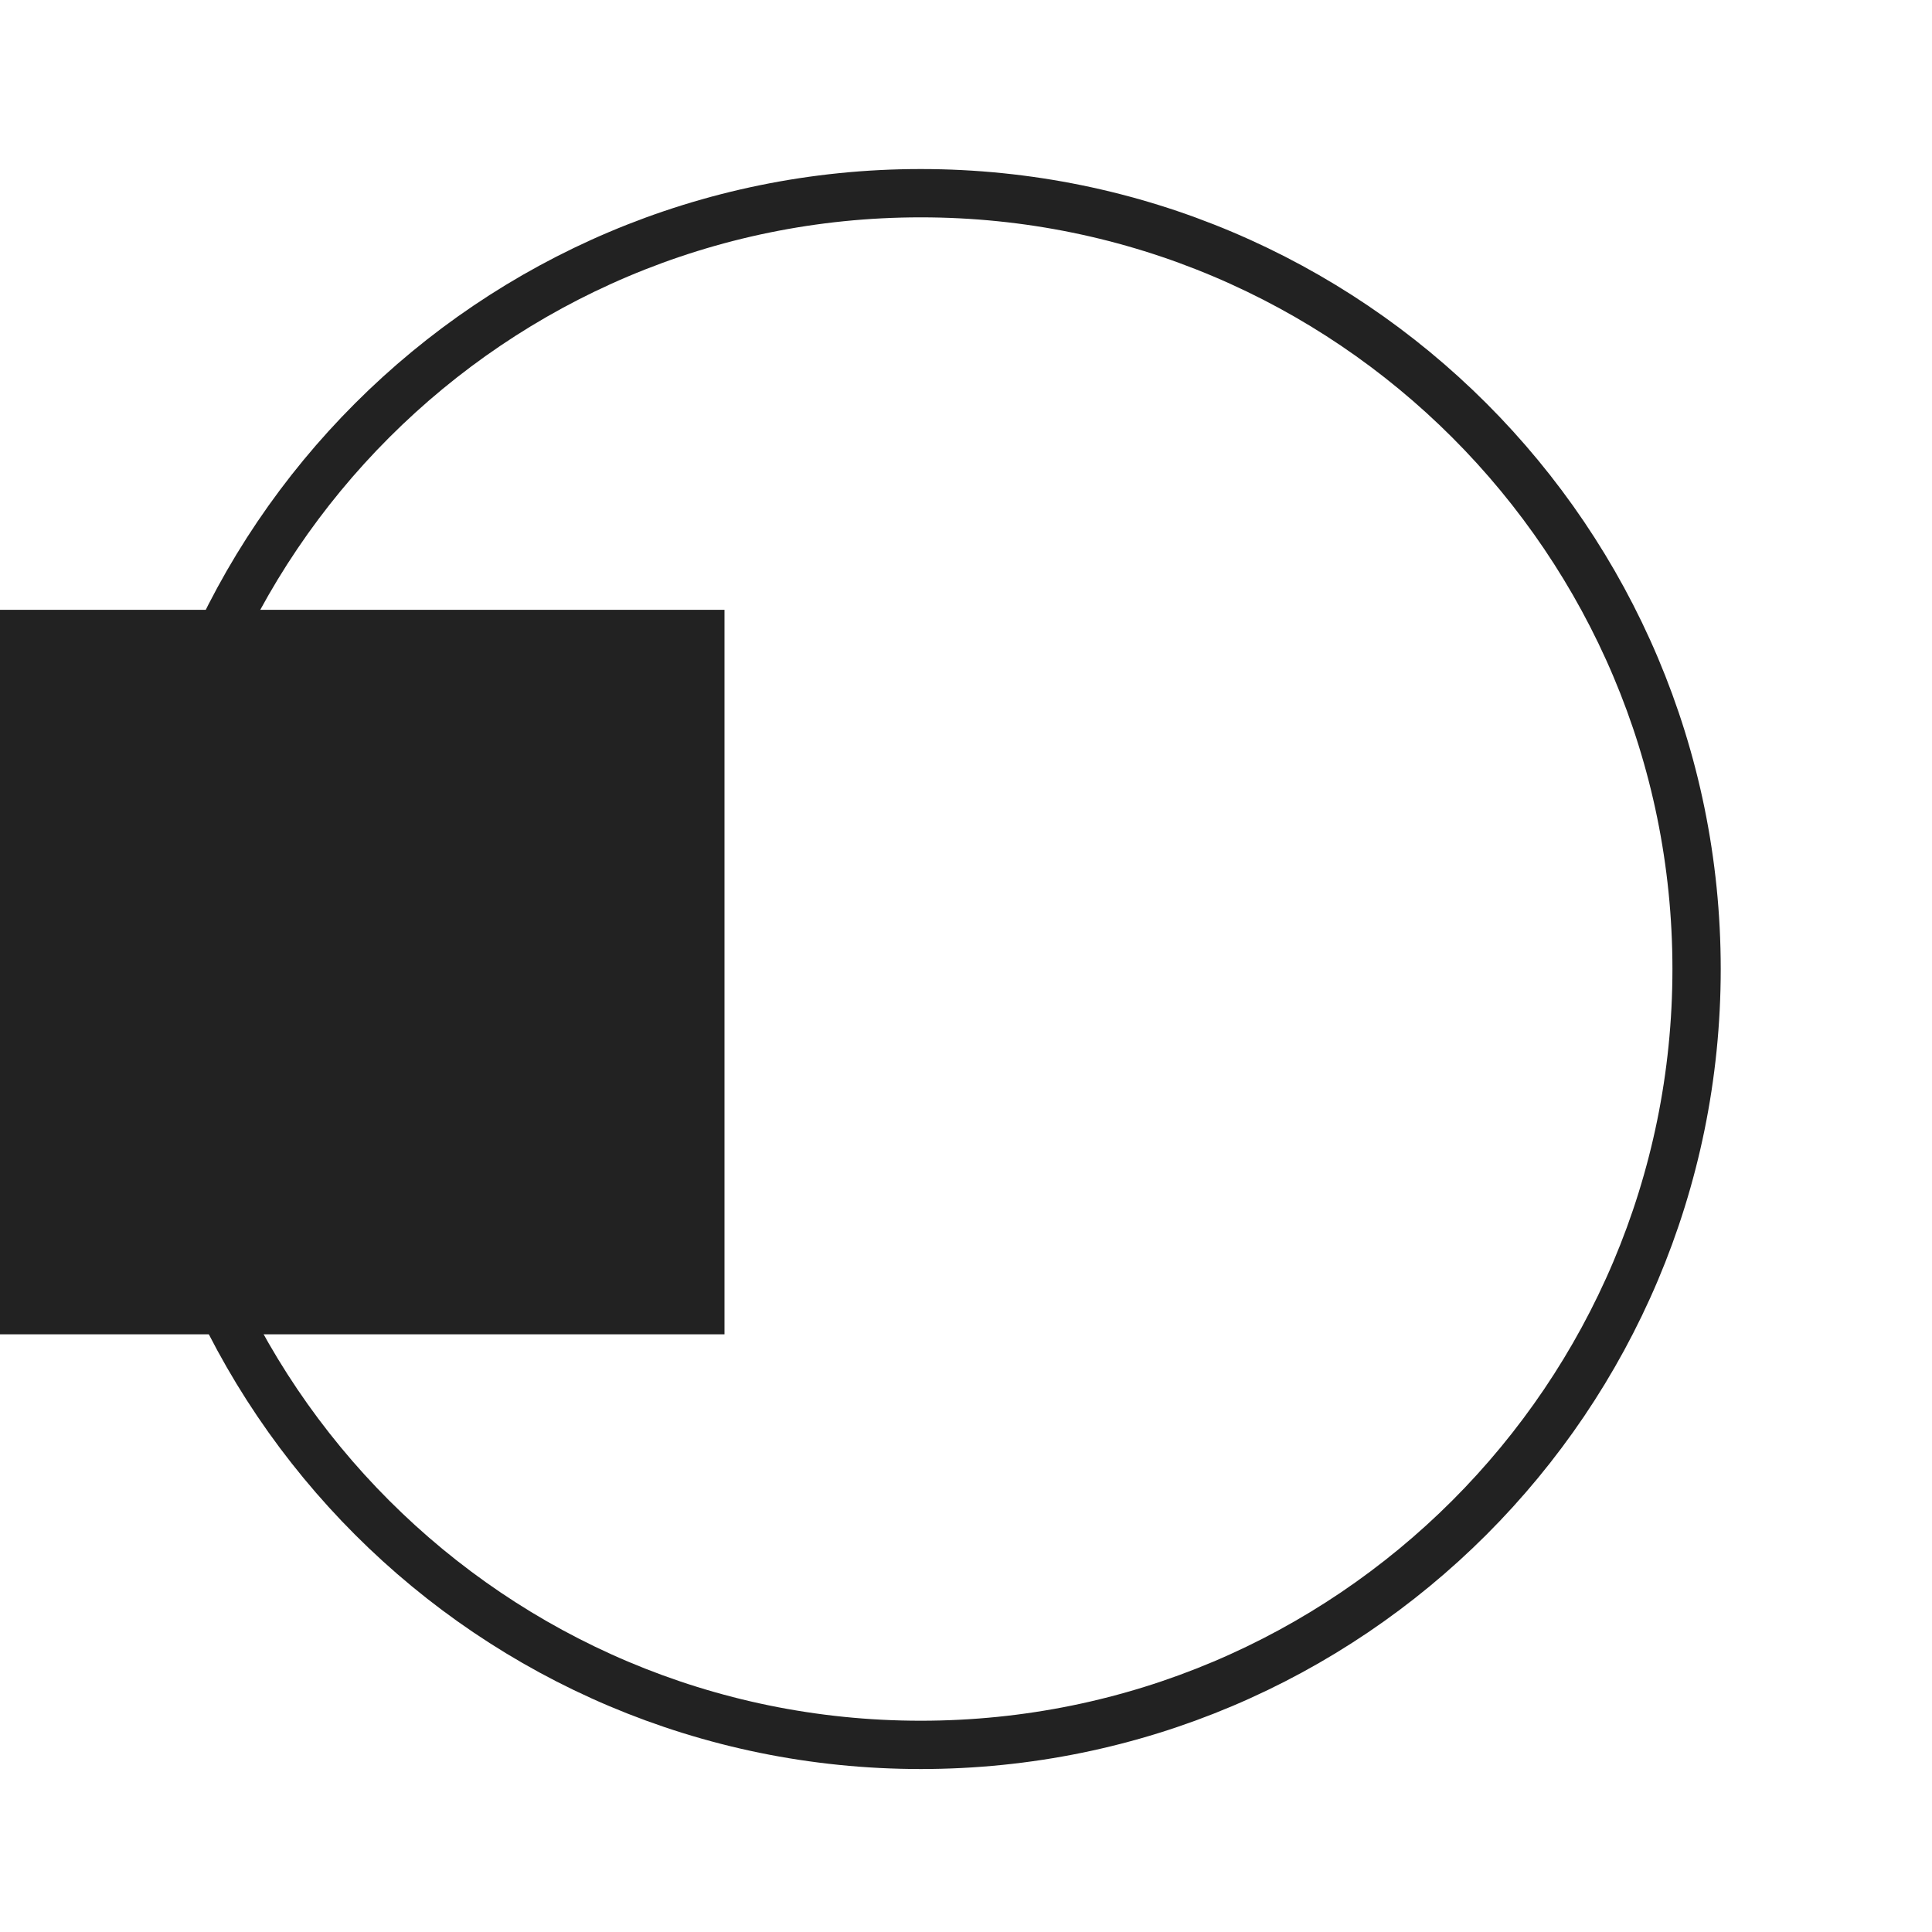
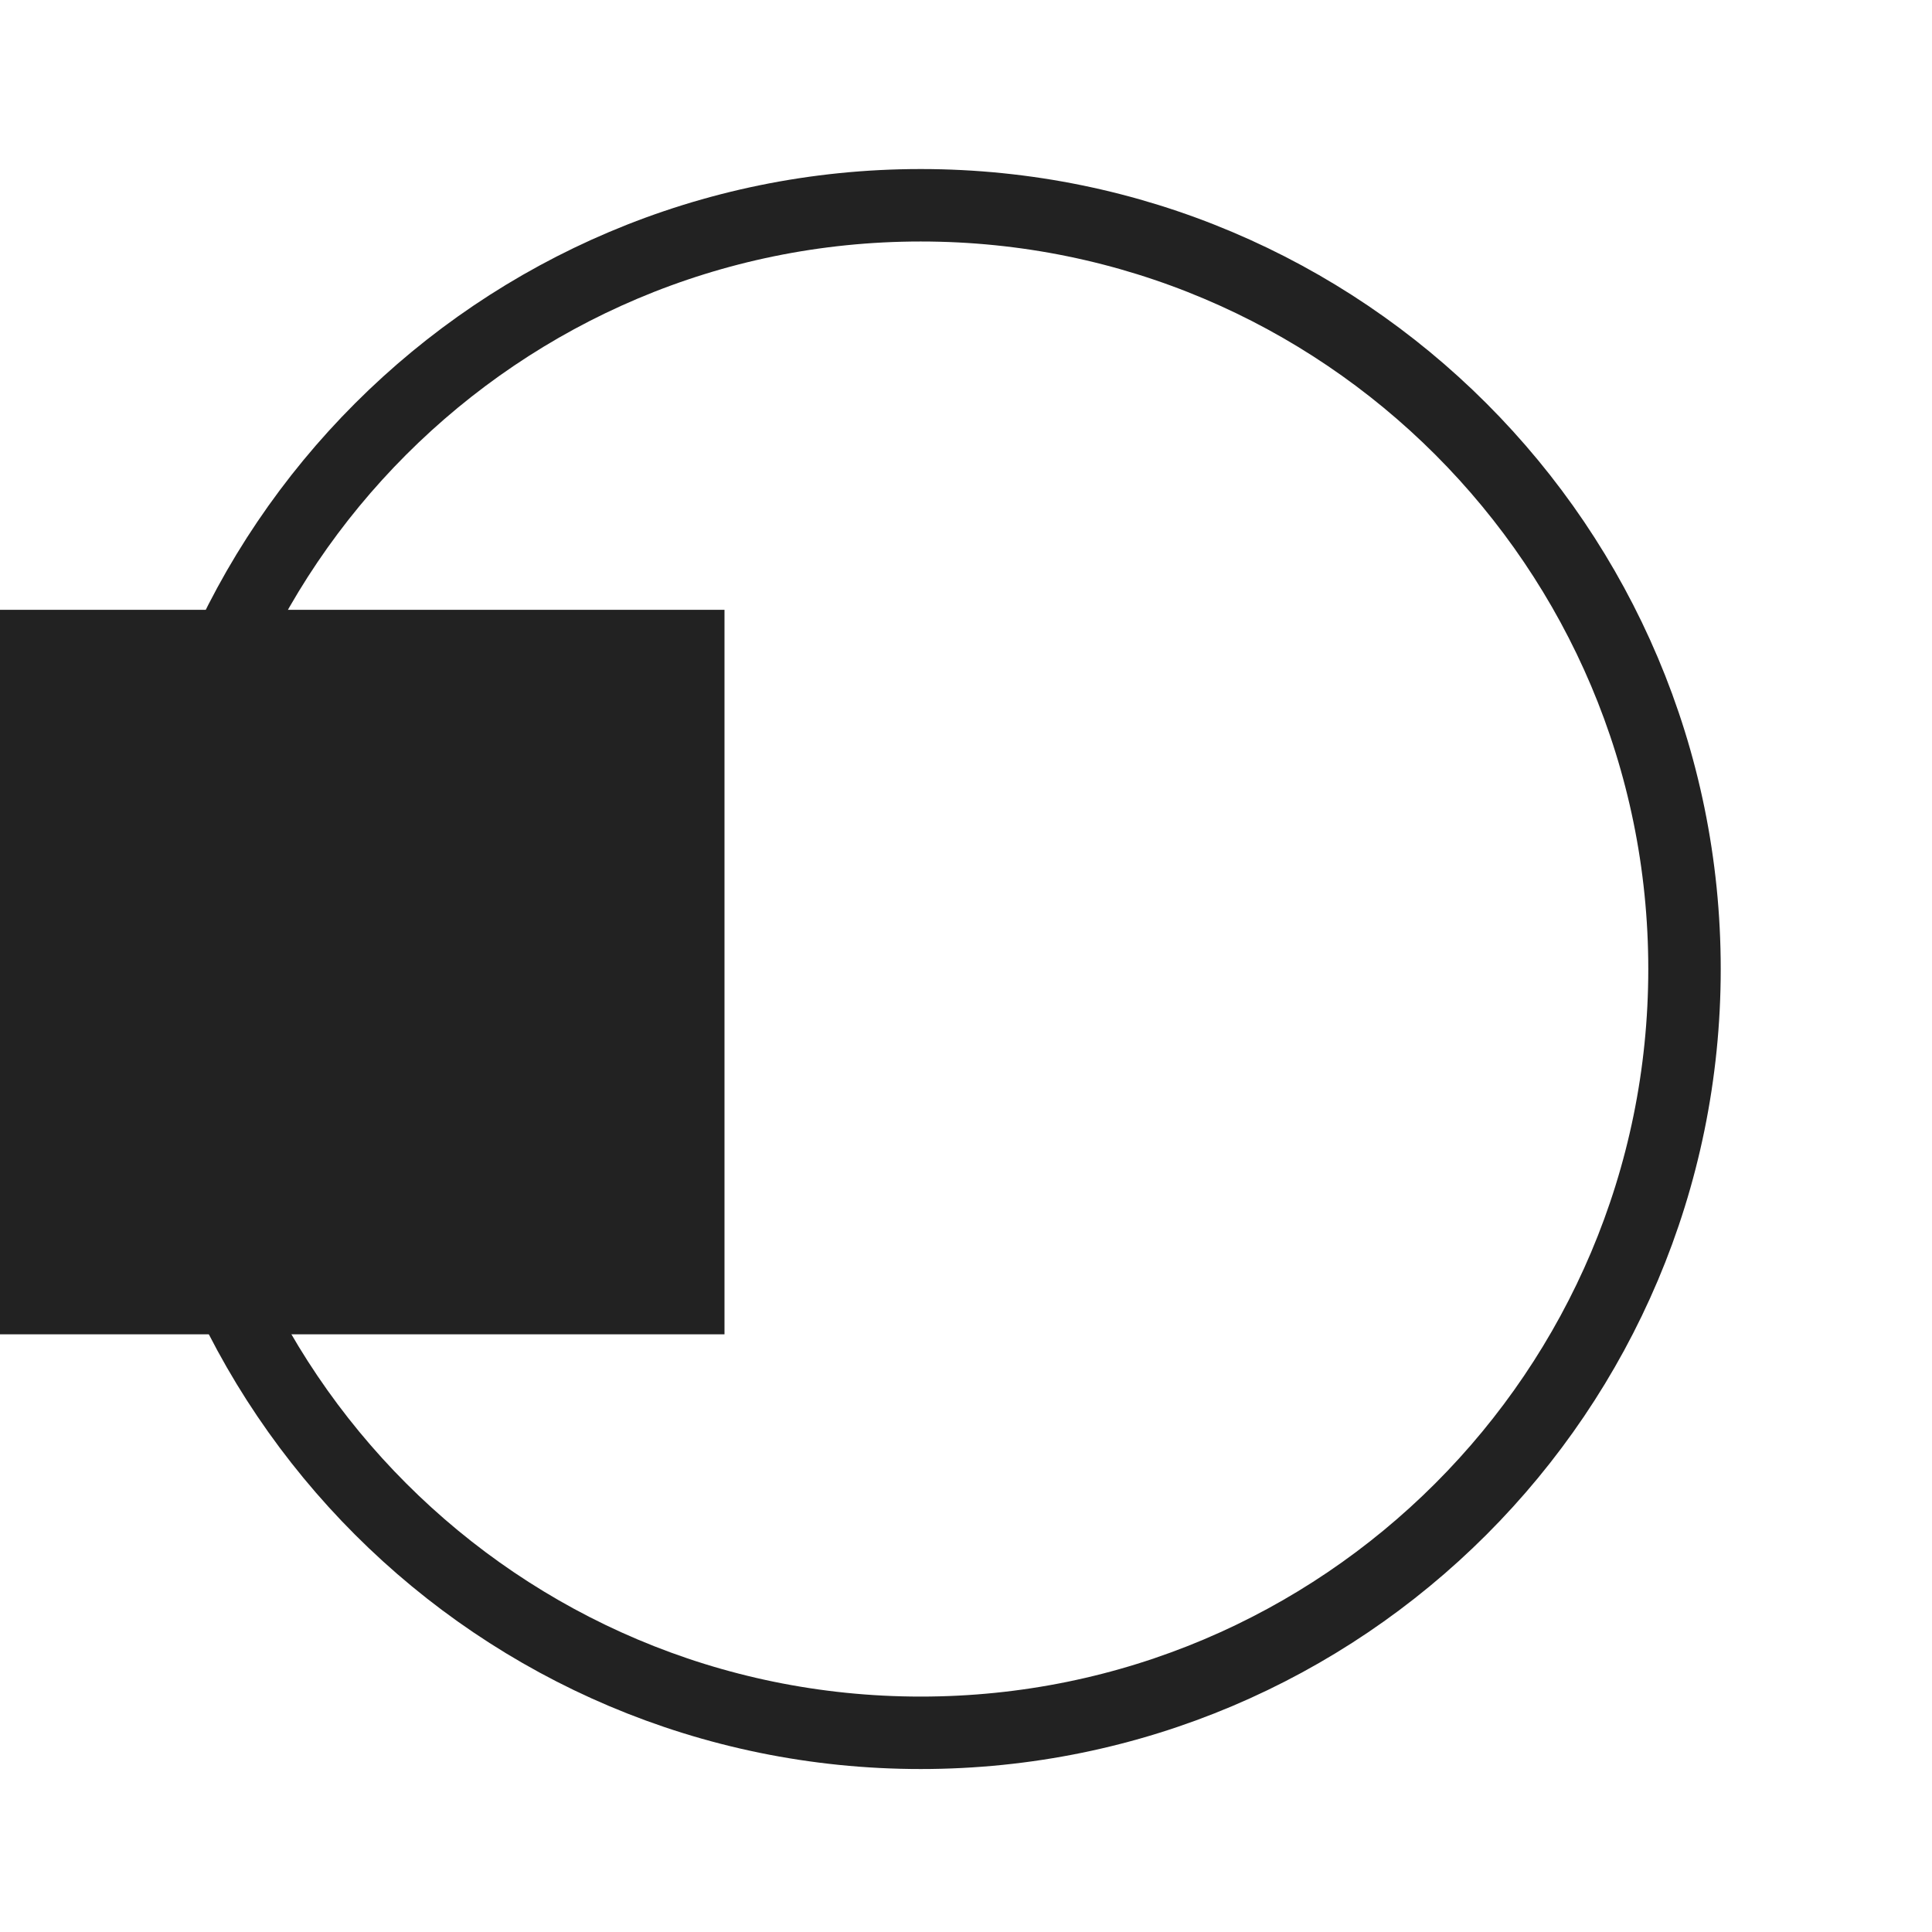
<svg xmlns="http://www.w3.org/2000/svg" width="80" height="80" viewBox="0 0 80 80" fill="none">
-   <circle r="32.126" transform="matrix(1.39071e-07 -1 -1 -1.39071e-07 38.1257 40.1257)" stroke="#222222" stroke-width="2" />
-   <rect x="3.8147e-06" y="55.251" width="30" height="30" transform="rotate(-90 3.8147e-06 55.2513)" fill="#222222" />
+   <circle r="31.626" transform="matrix(1.39071e-07 -1 -1 -1.39071e-07 38.1257 40.1257)" stroke="#222222" stroke-width="3" />
+   <rect y="55.251" width="30" height="30" transform="rotate(-90 0 55.2513)" fill="#222222" />
</svg>
